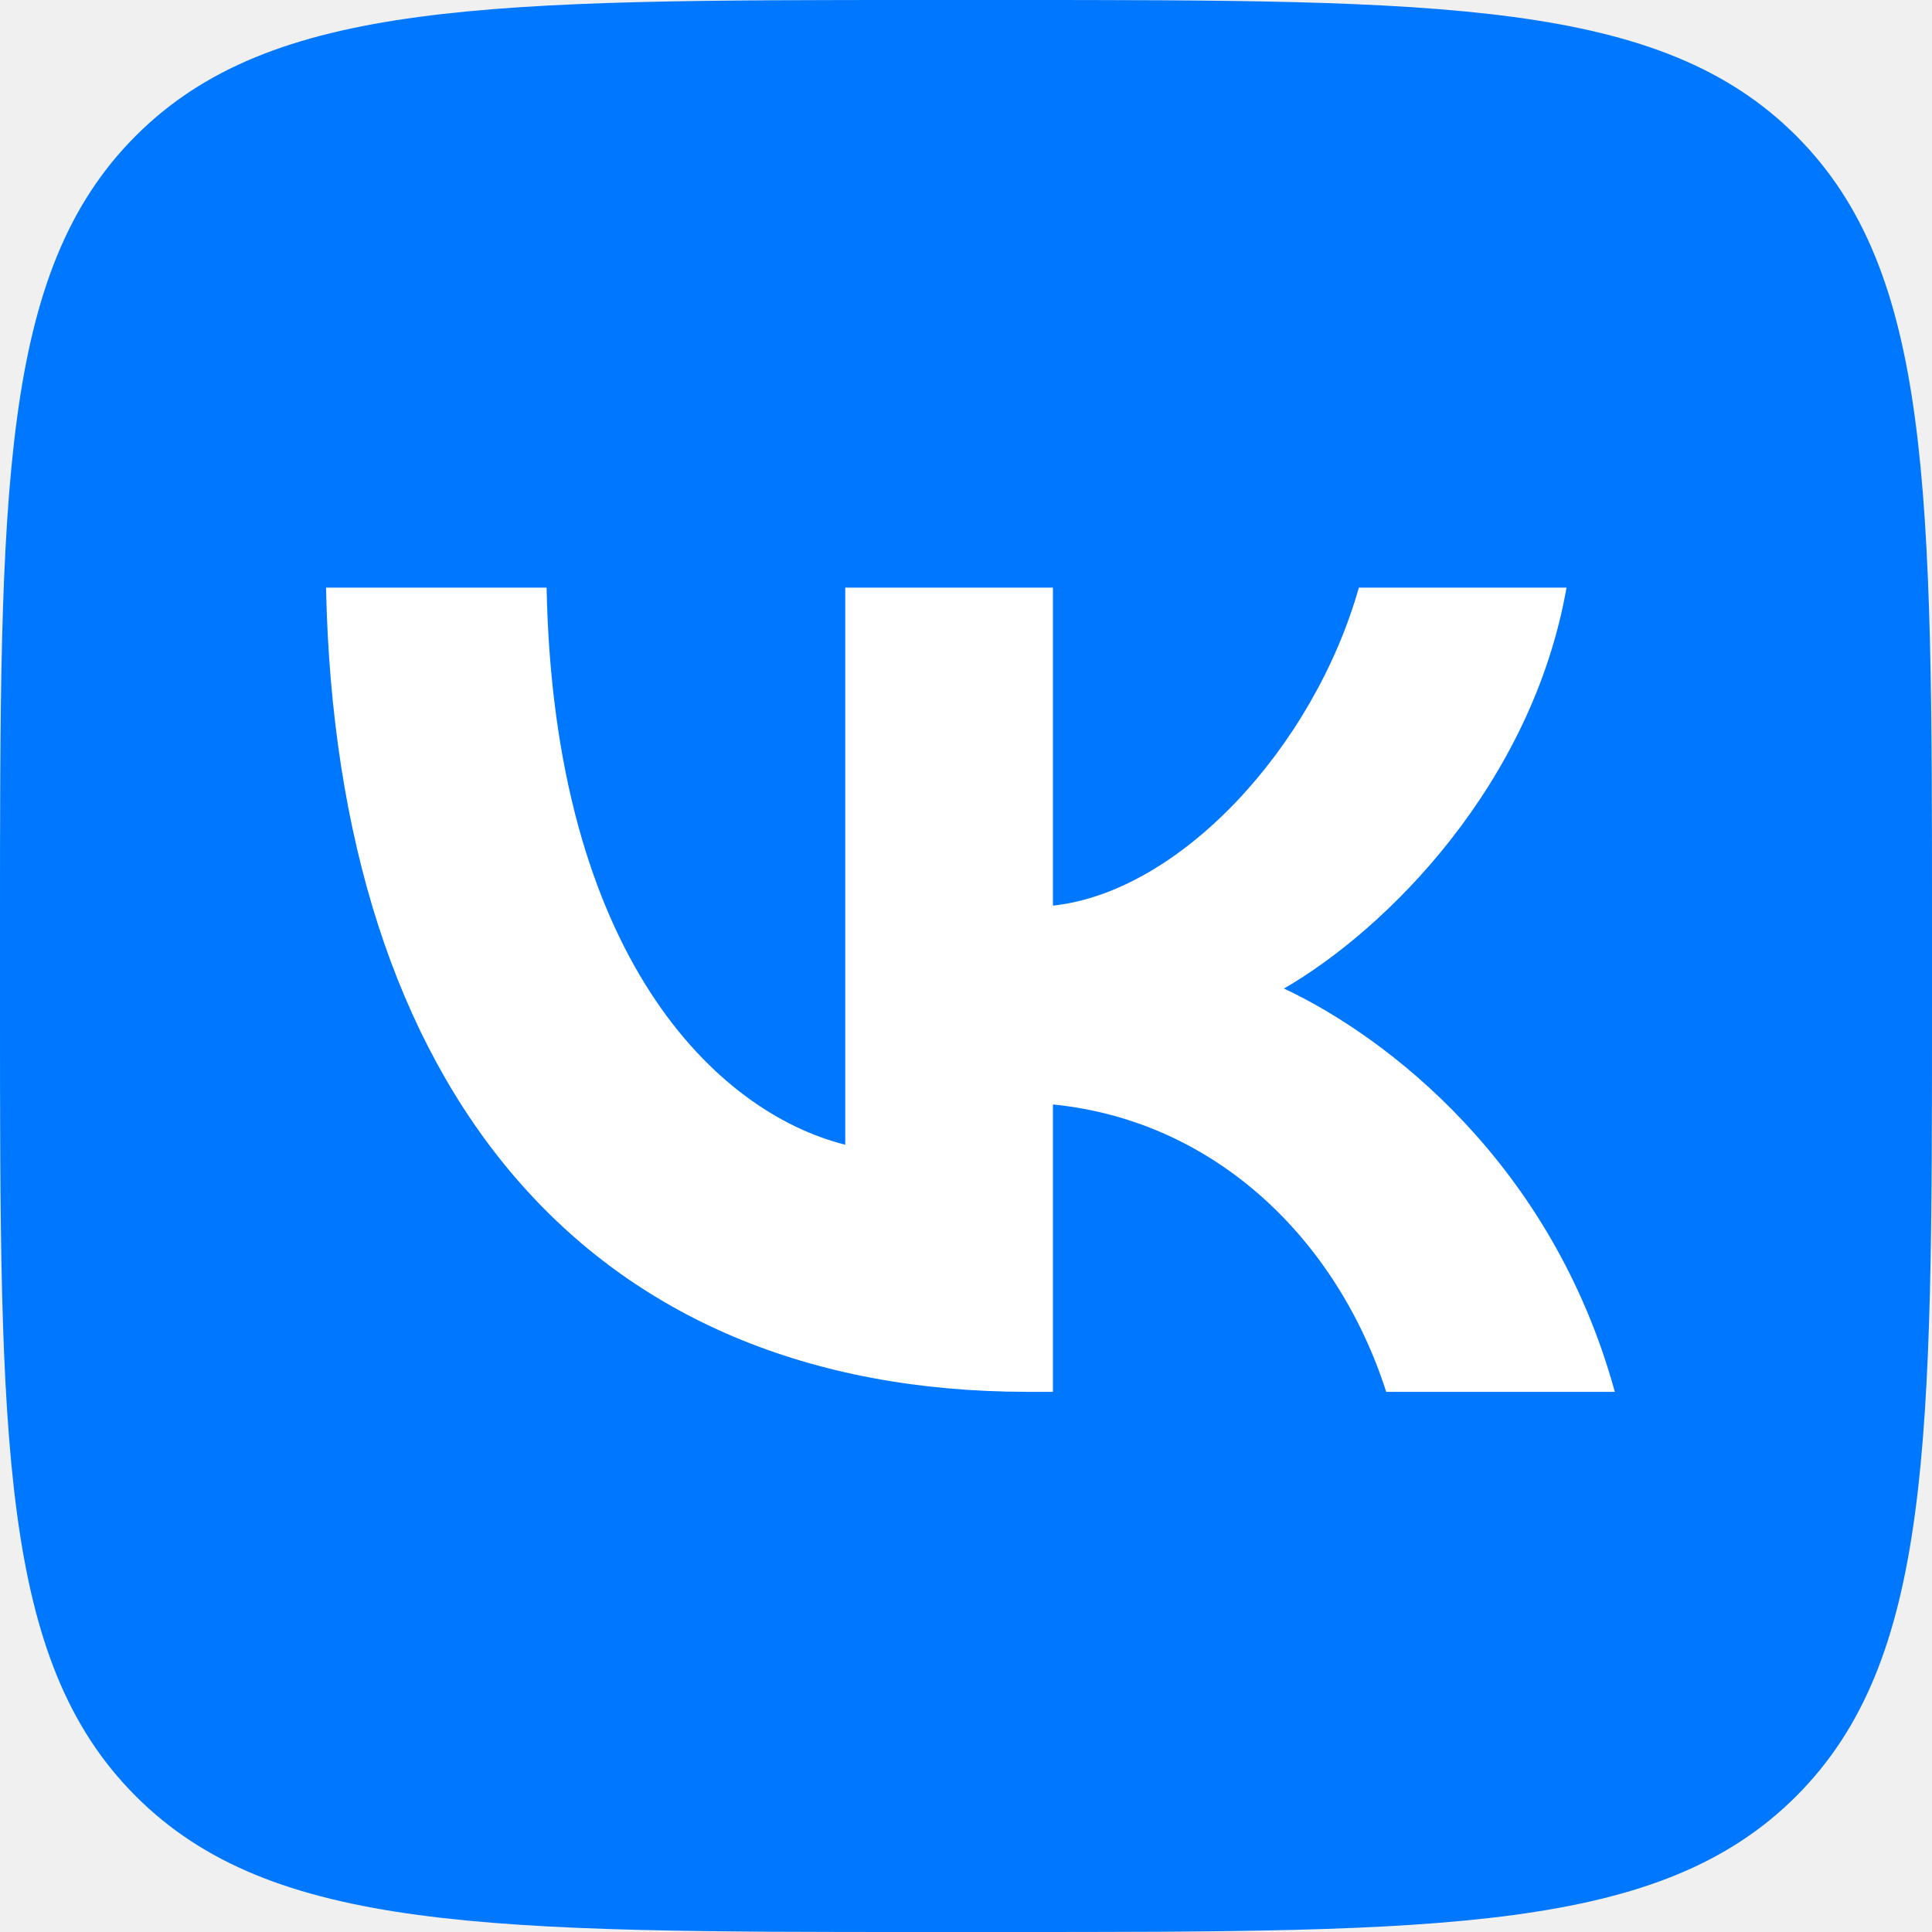
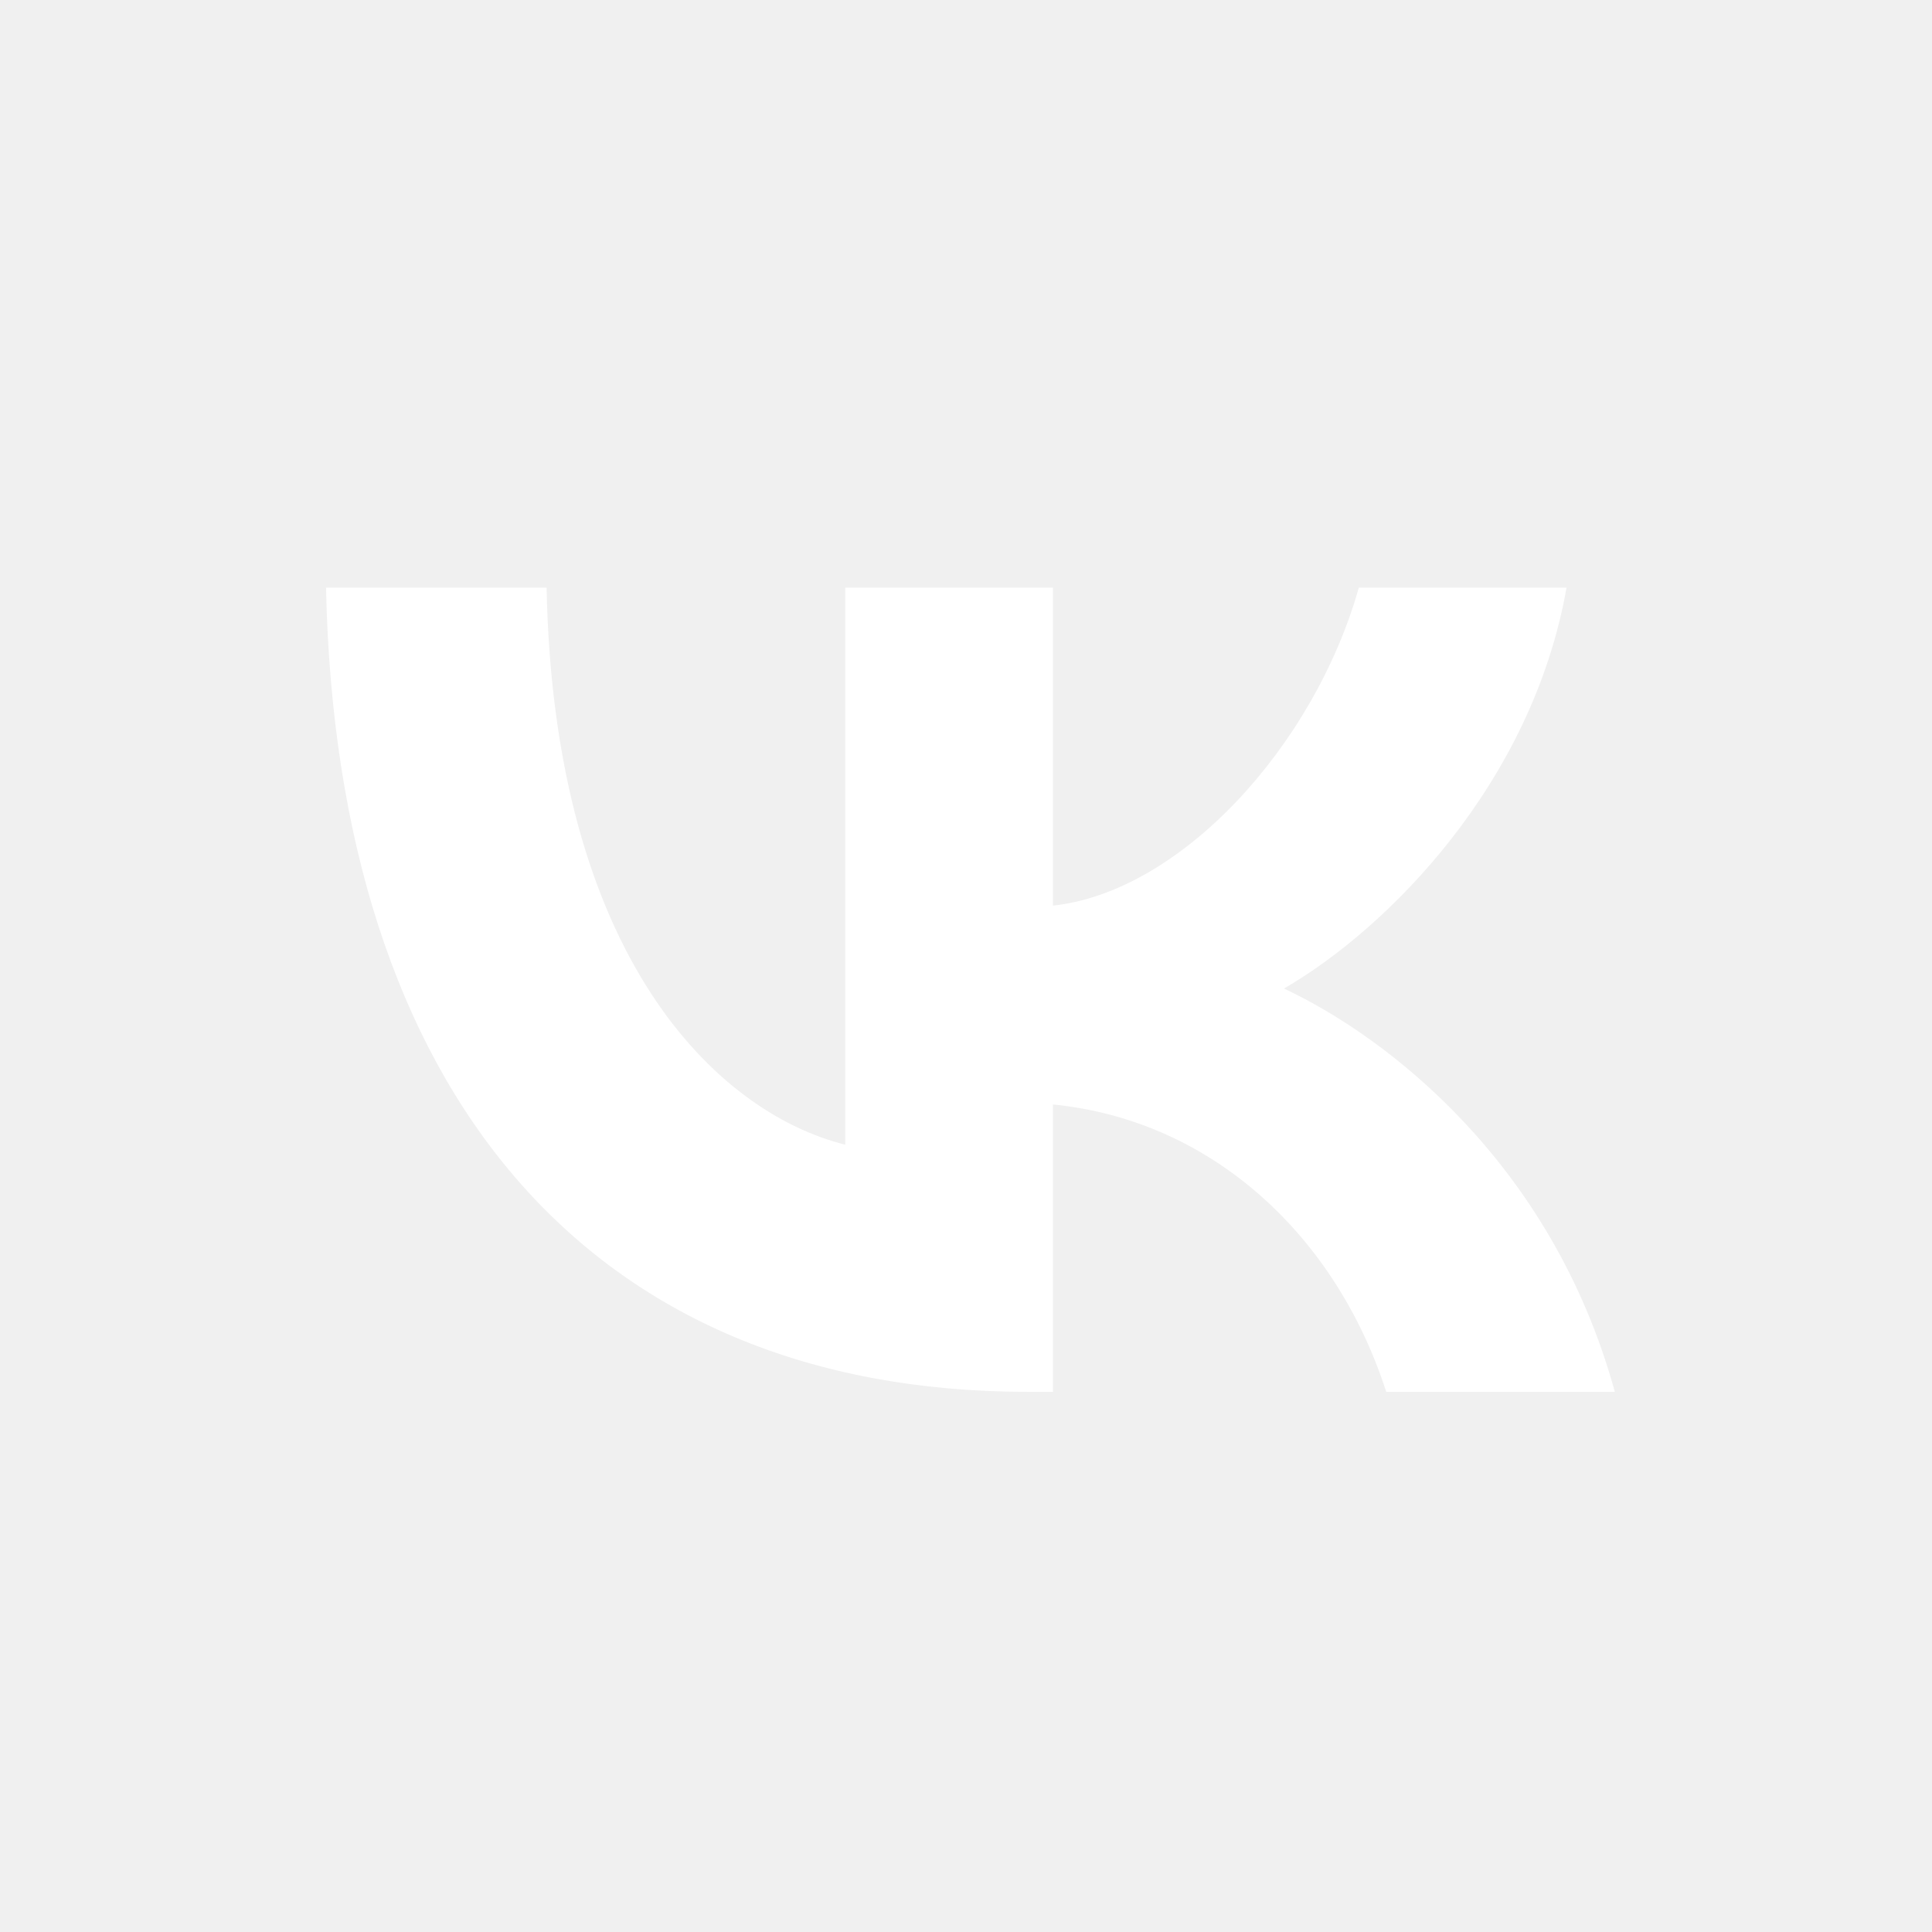
<svg xmlns="http://www.w3.org/2000/svg" width="48" height="48" viewBox="0 0 48 48" fill="none">
-   <path d="M0 23.04C0 12.179 0 6.748 3.374 3.374C6.748 0 12.179 0 23.04 0H24.96C35.821 0 41.252 0 44.626 3.374C48 6.748 48 12.179 48 23.04V24.96C48 35.821 48 41.252 44.626 44.626C41.252 48 35.821 48 24.96 48H23.04C12.179 48 6.748 48 3.374 44.626C0 41.252 0 35.821 0 24.96V23.04Z" fill="#0077FF" />
  <path d="M25.54 34.58C14.6 34.58 8.36 27.08 8.1 14.6H13.58C13.76 23.76 17.8 27.64 21 28.44V14.6H26.16V22.5C29.32 22.16 32.64 18.56 33.76 14.6H38.92C38.06 19.48 34.46 23.08 31.9 24.56C34.46 25.76 38.56 28.9 40.12 34.58H34.44C33.22 30.78 30.18 27.84 26.16 27.44V34.58H25.54Z" fill="white" />
</svg>
